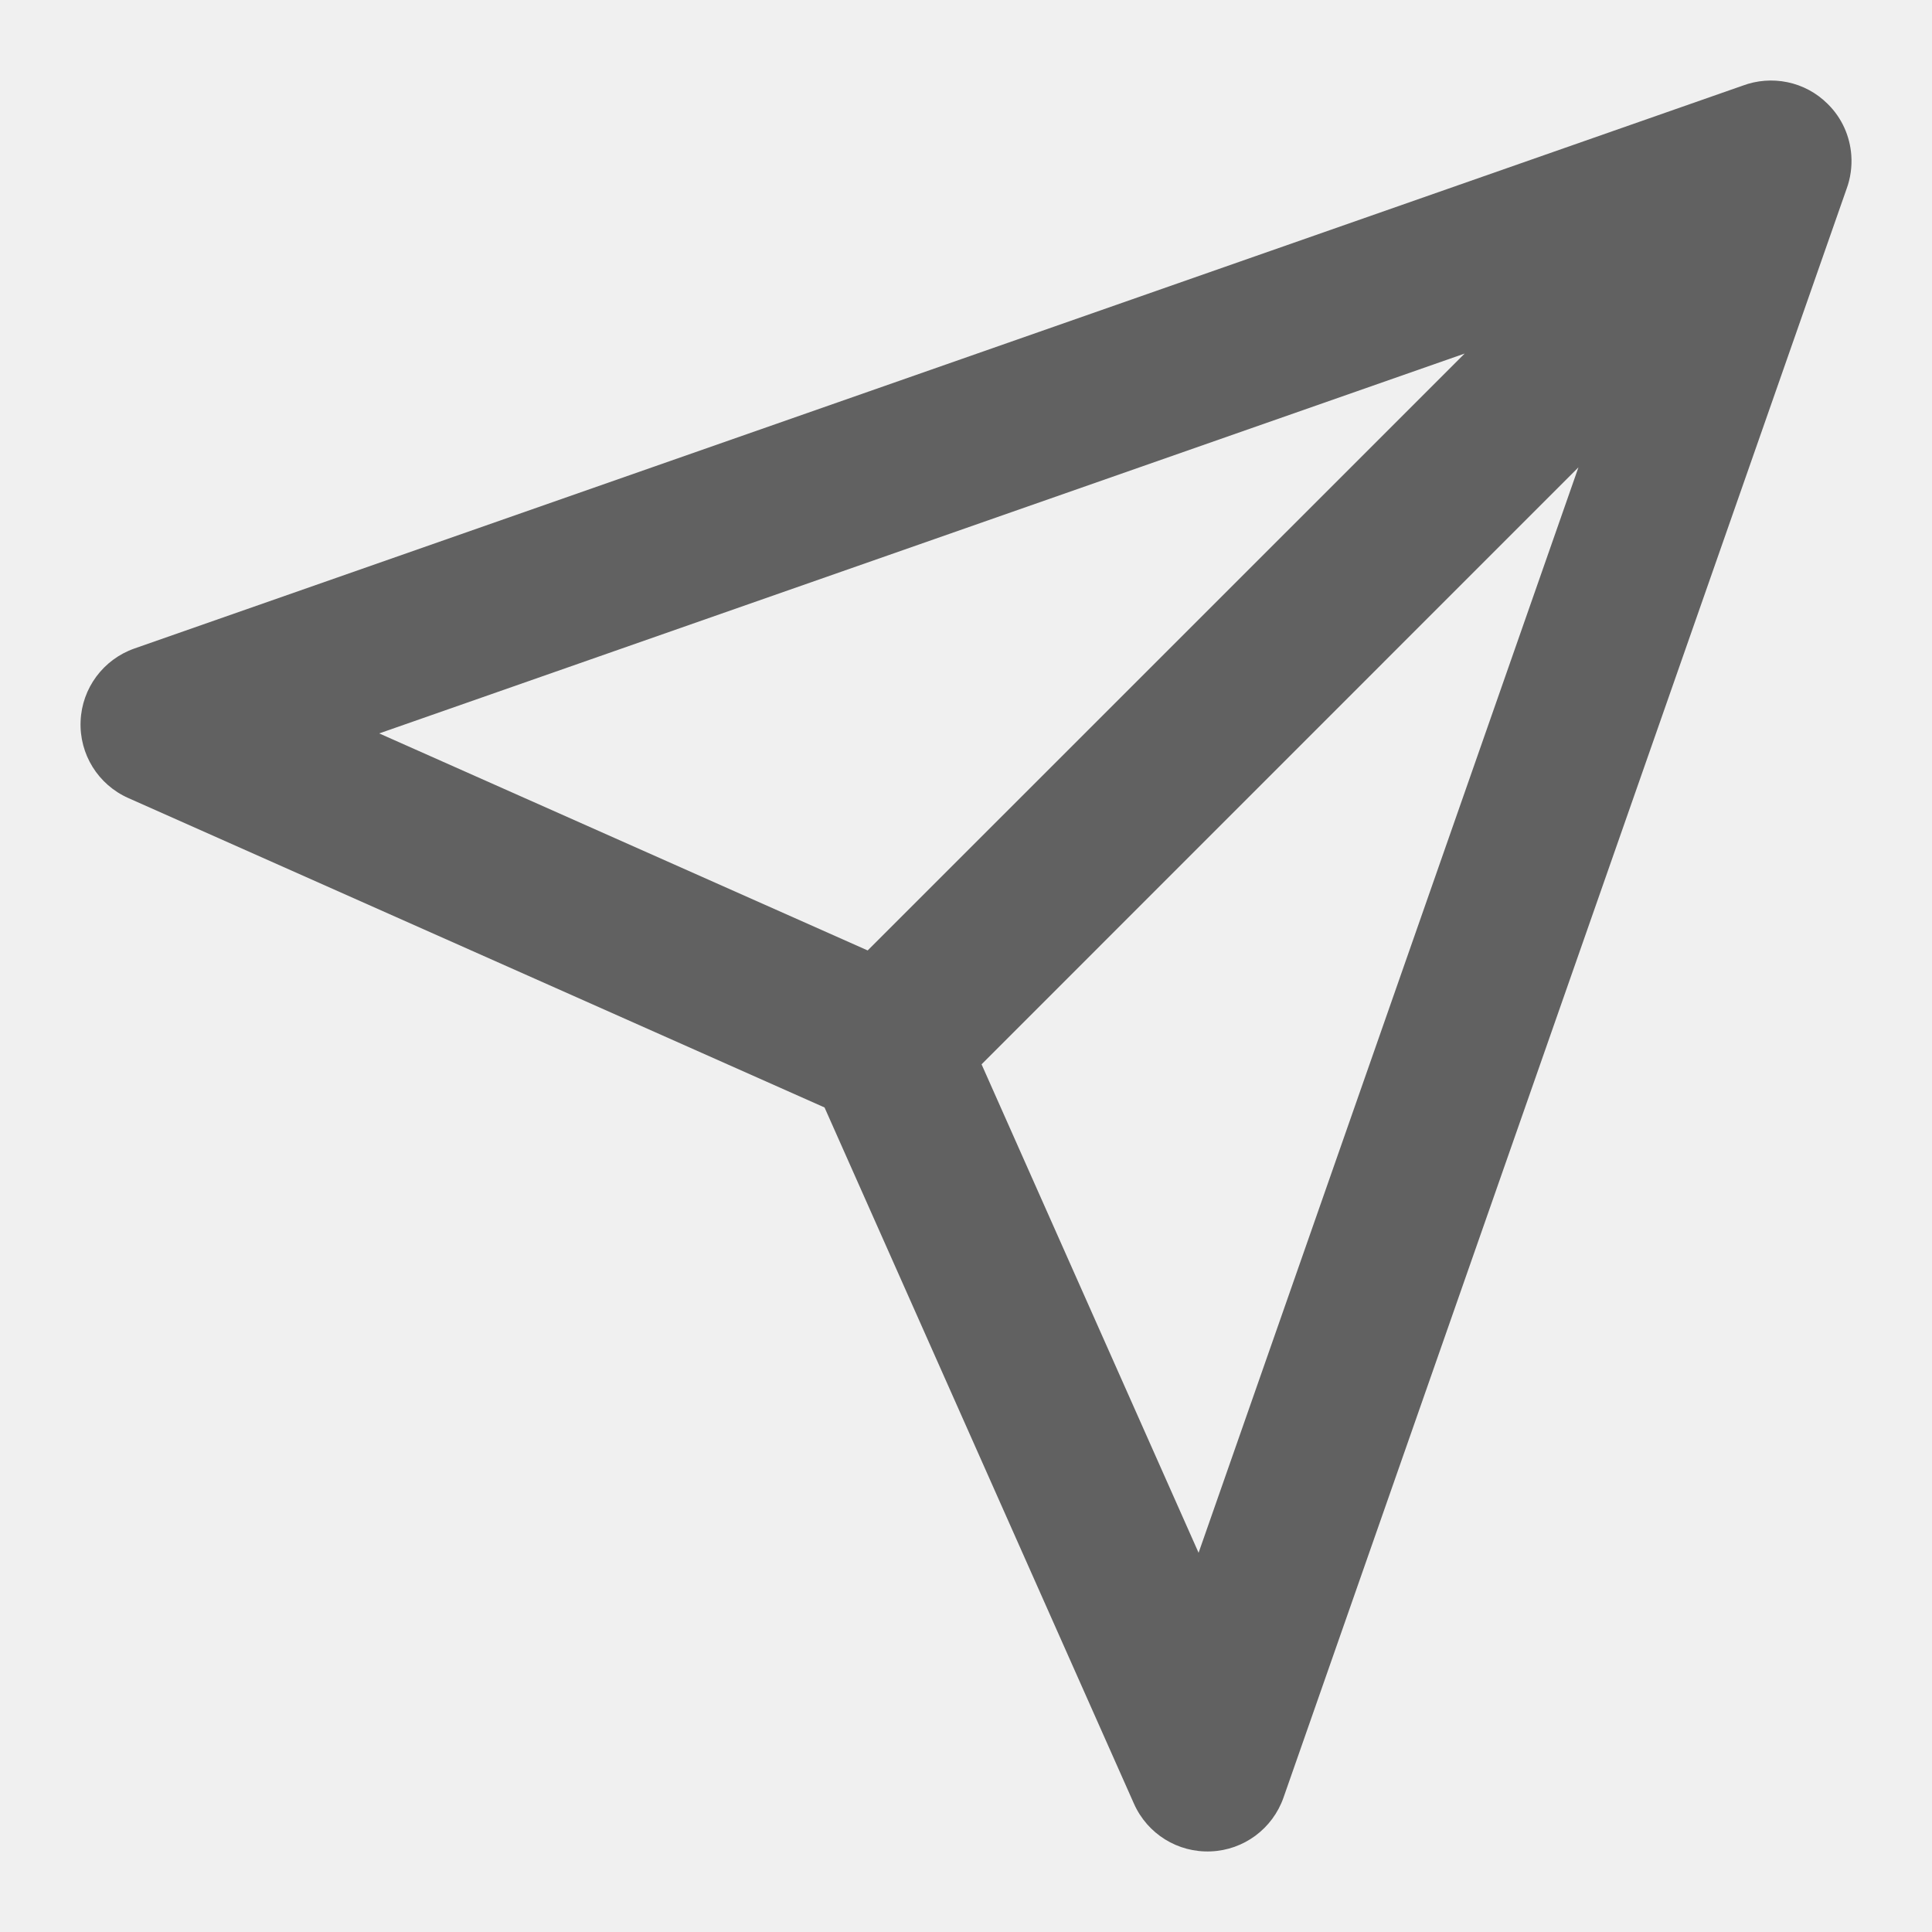
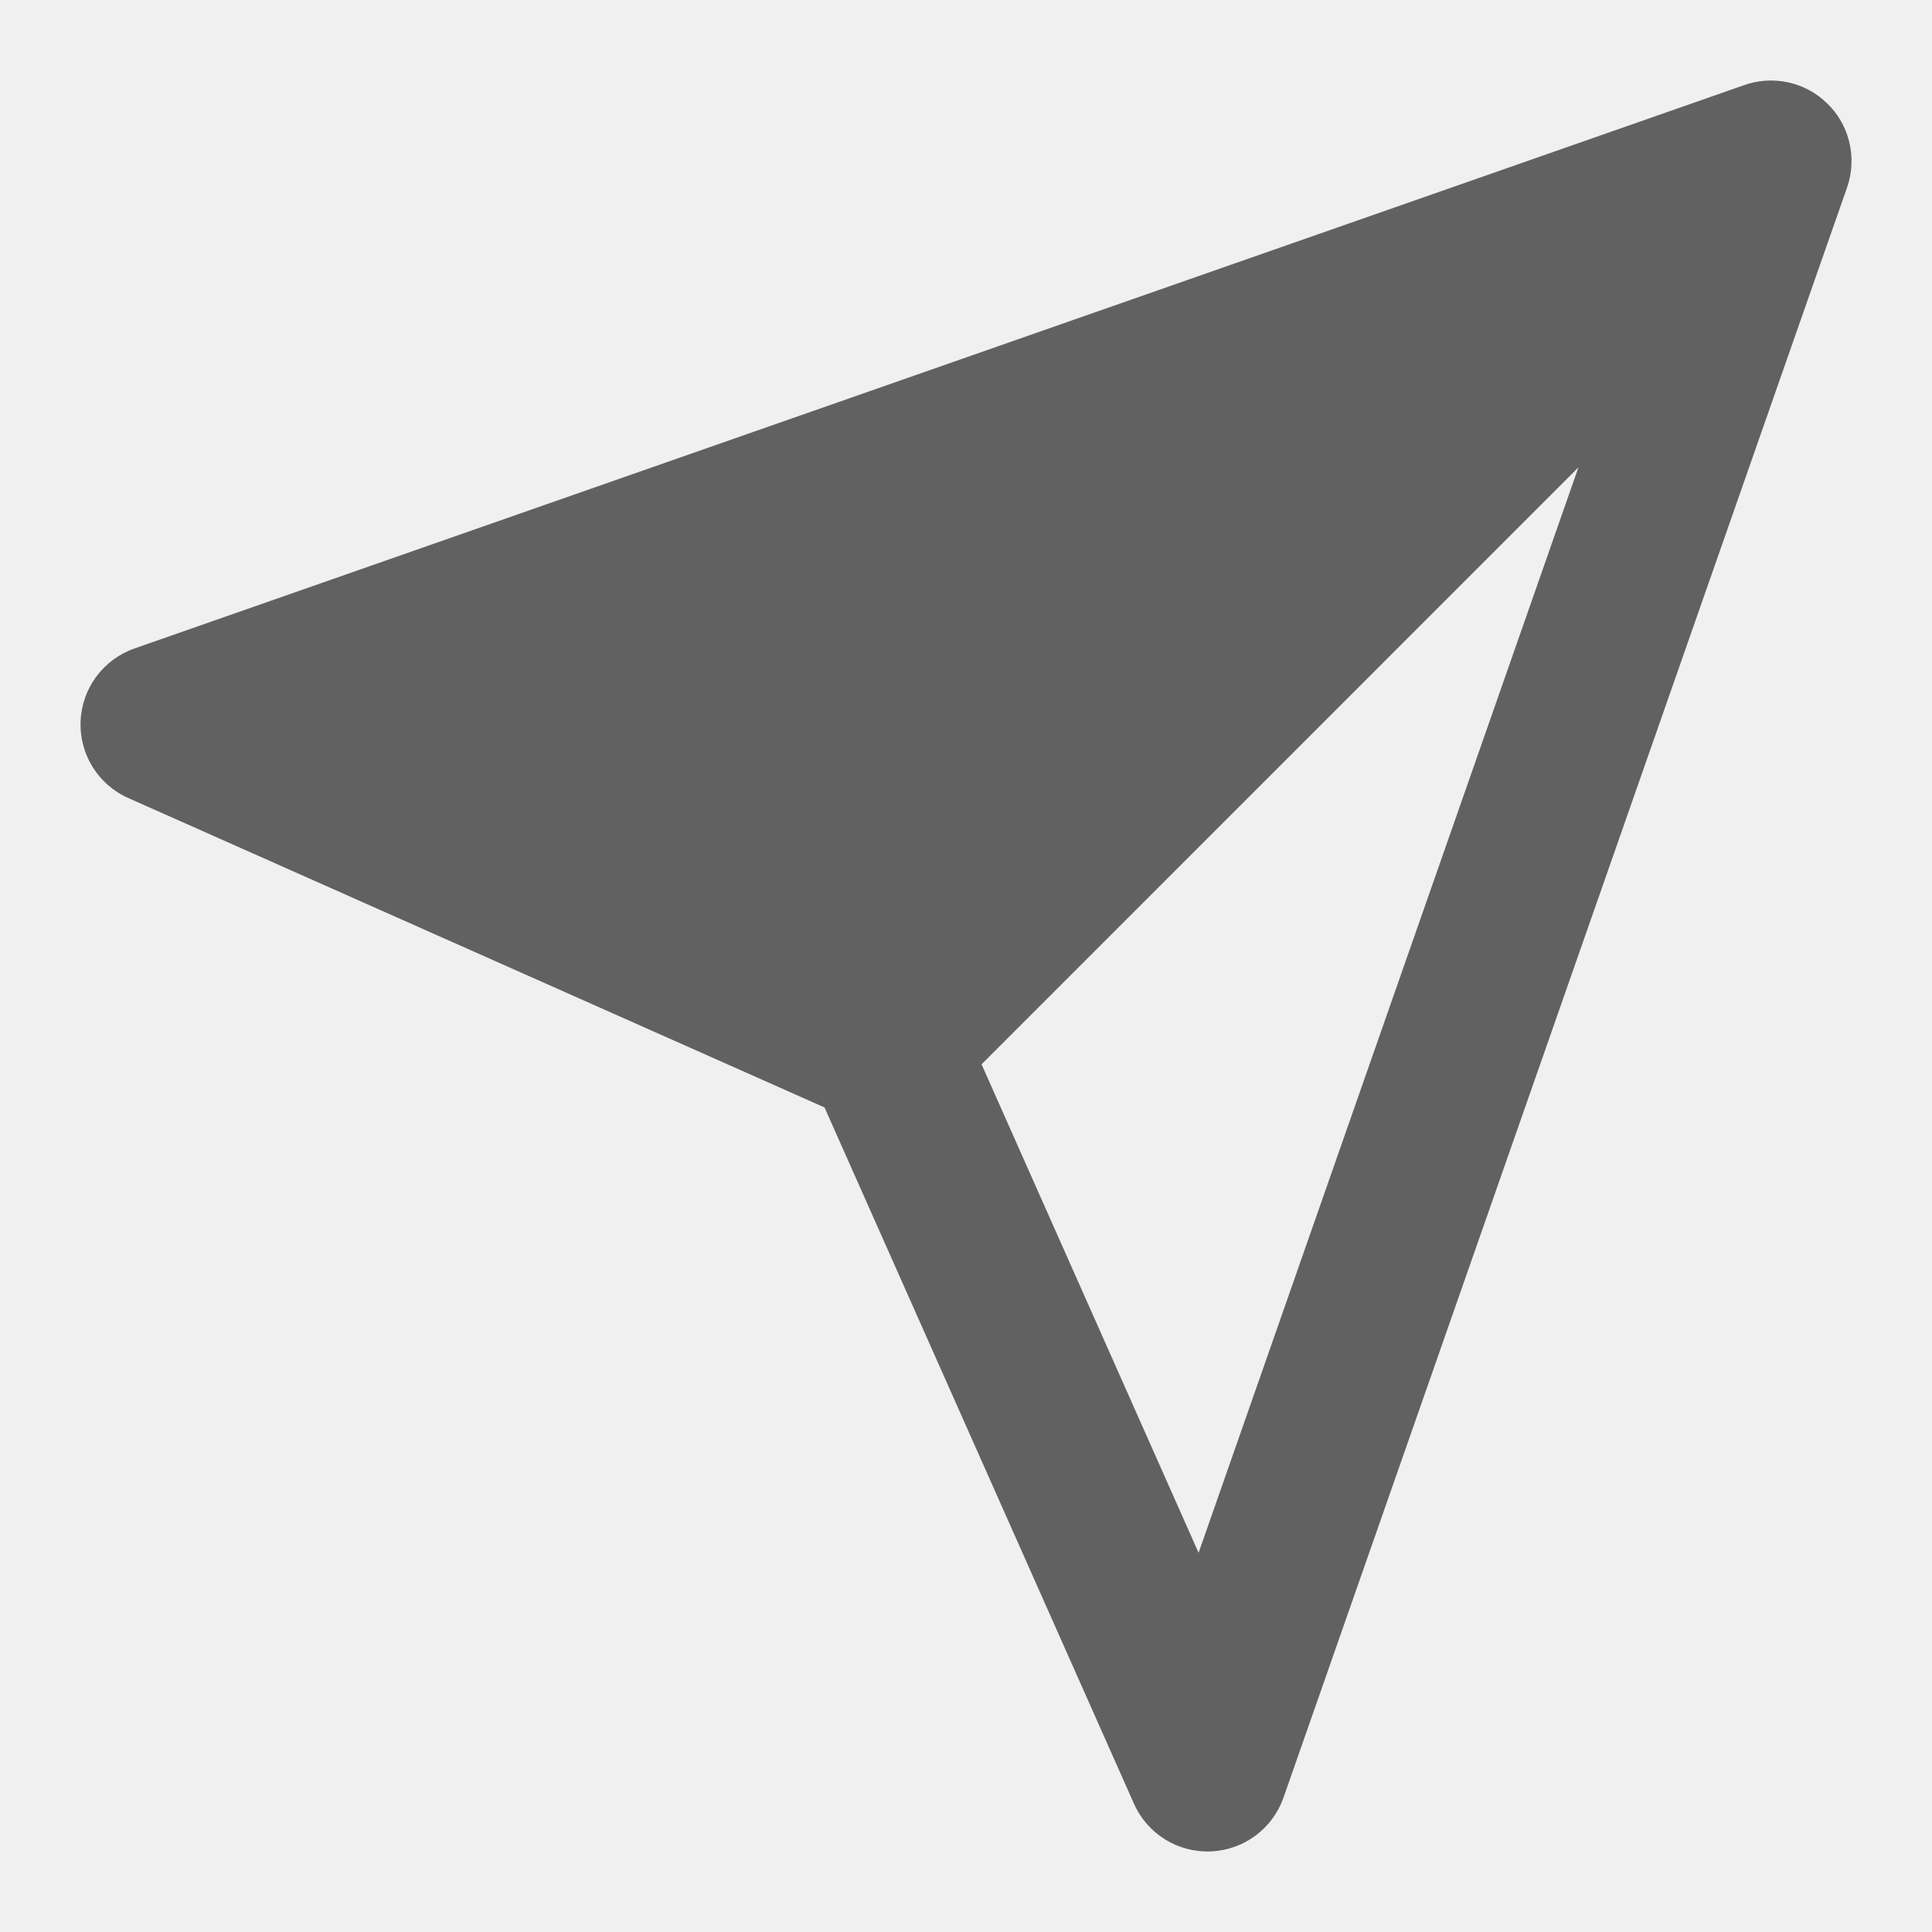
<svg xmlns="http://www.w3.org/2000/svg" width="18" height="18" viewBox="0 0 18 18" fill="none">
  <g clip-path="url(#clip0_5271_4648)">
    <g clip-path="url(#clip1_5271_4648)">
-       <path fill-rule="evenodd" clip-rule="evenodd" d="M17.248 1.444C17.235 1.271 17.163 1.102 17.03 0.97C16.816 0.755 16.503 0.698 16.236 0.798L1.252 6.042C0.962 6.144 0.763 6.412 0.751 6.719C0.738 7.027 0.914 7.31 1.195 7.435L7.682 10.318L10.565 16.805C10.69 17.086 10.973 17.262 11.281 17.249C11.588 17.237 11.856 17.038 11.958 16.748L17.203 1.763C17.241 1.661 17.256 1.552 17.248 1.444ZM13.646 3.294L3.533 6.833L8.084 8.855L13.646 3.294ZM9.145 9.916L14.706 4.354L11.167 14.467L9.145 9.916Z" fill="#616161" />
+       <path fillRule="evenodd" clipRule="evenodd" d="M17.248 1.444C17.235 1.271 17.163 1.102 17.03 0.97C16.816 0.755 16.503 0.698 16.236 0.798L1.252 6.042C0.962 6.144 0.763 6.412 0.751 6.719C0.738 7.027 0.914 7.31 1.195 7.435L7.682 10.318L10.565 16.805C10.69 17.086 10.973 17.262 11.281 17.249C11.588 17.237 11.856 17.038 11.958 16.748L17.203 1.763C17.241 1.661 17.256 1.552 17.248 1.444ZM13.646 3.294L3.533 6.833L8.084 8.855L13.646 3.294ZM9.145 9.916L14.706 4.354L11.167 14.467L9.145 9.916Z" fill="#616161" />
    </g>
  </g>
  <defs>
    <clipPath id="clip0_5271_4648">
      <rect width="18" height="18" fill="white" />
    </clipPath>
    <clipPath id="clip1_5271_4648">
      <rect width="18" height="18" fill="white" />
    </clipPath>
  </defs>
</svg>
